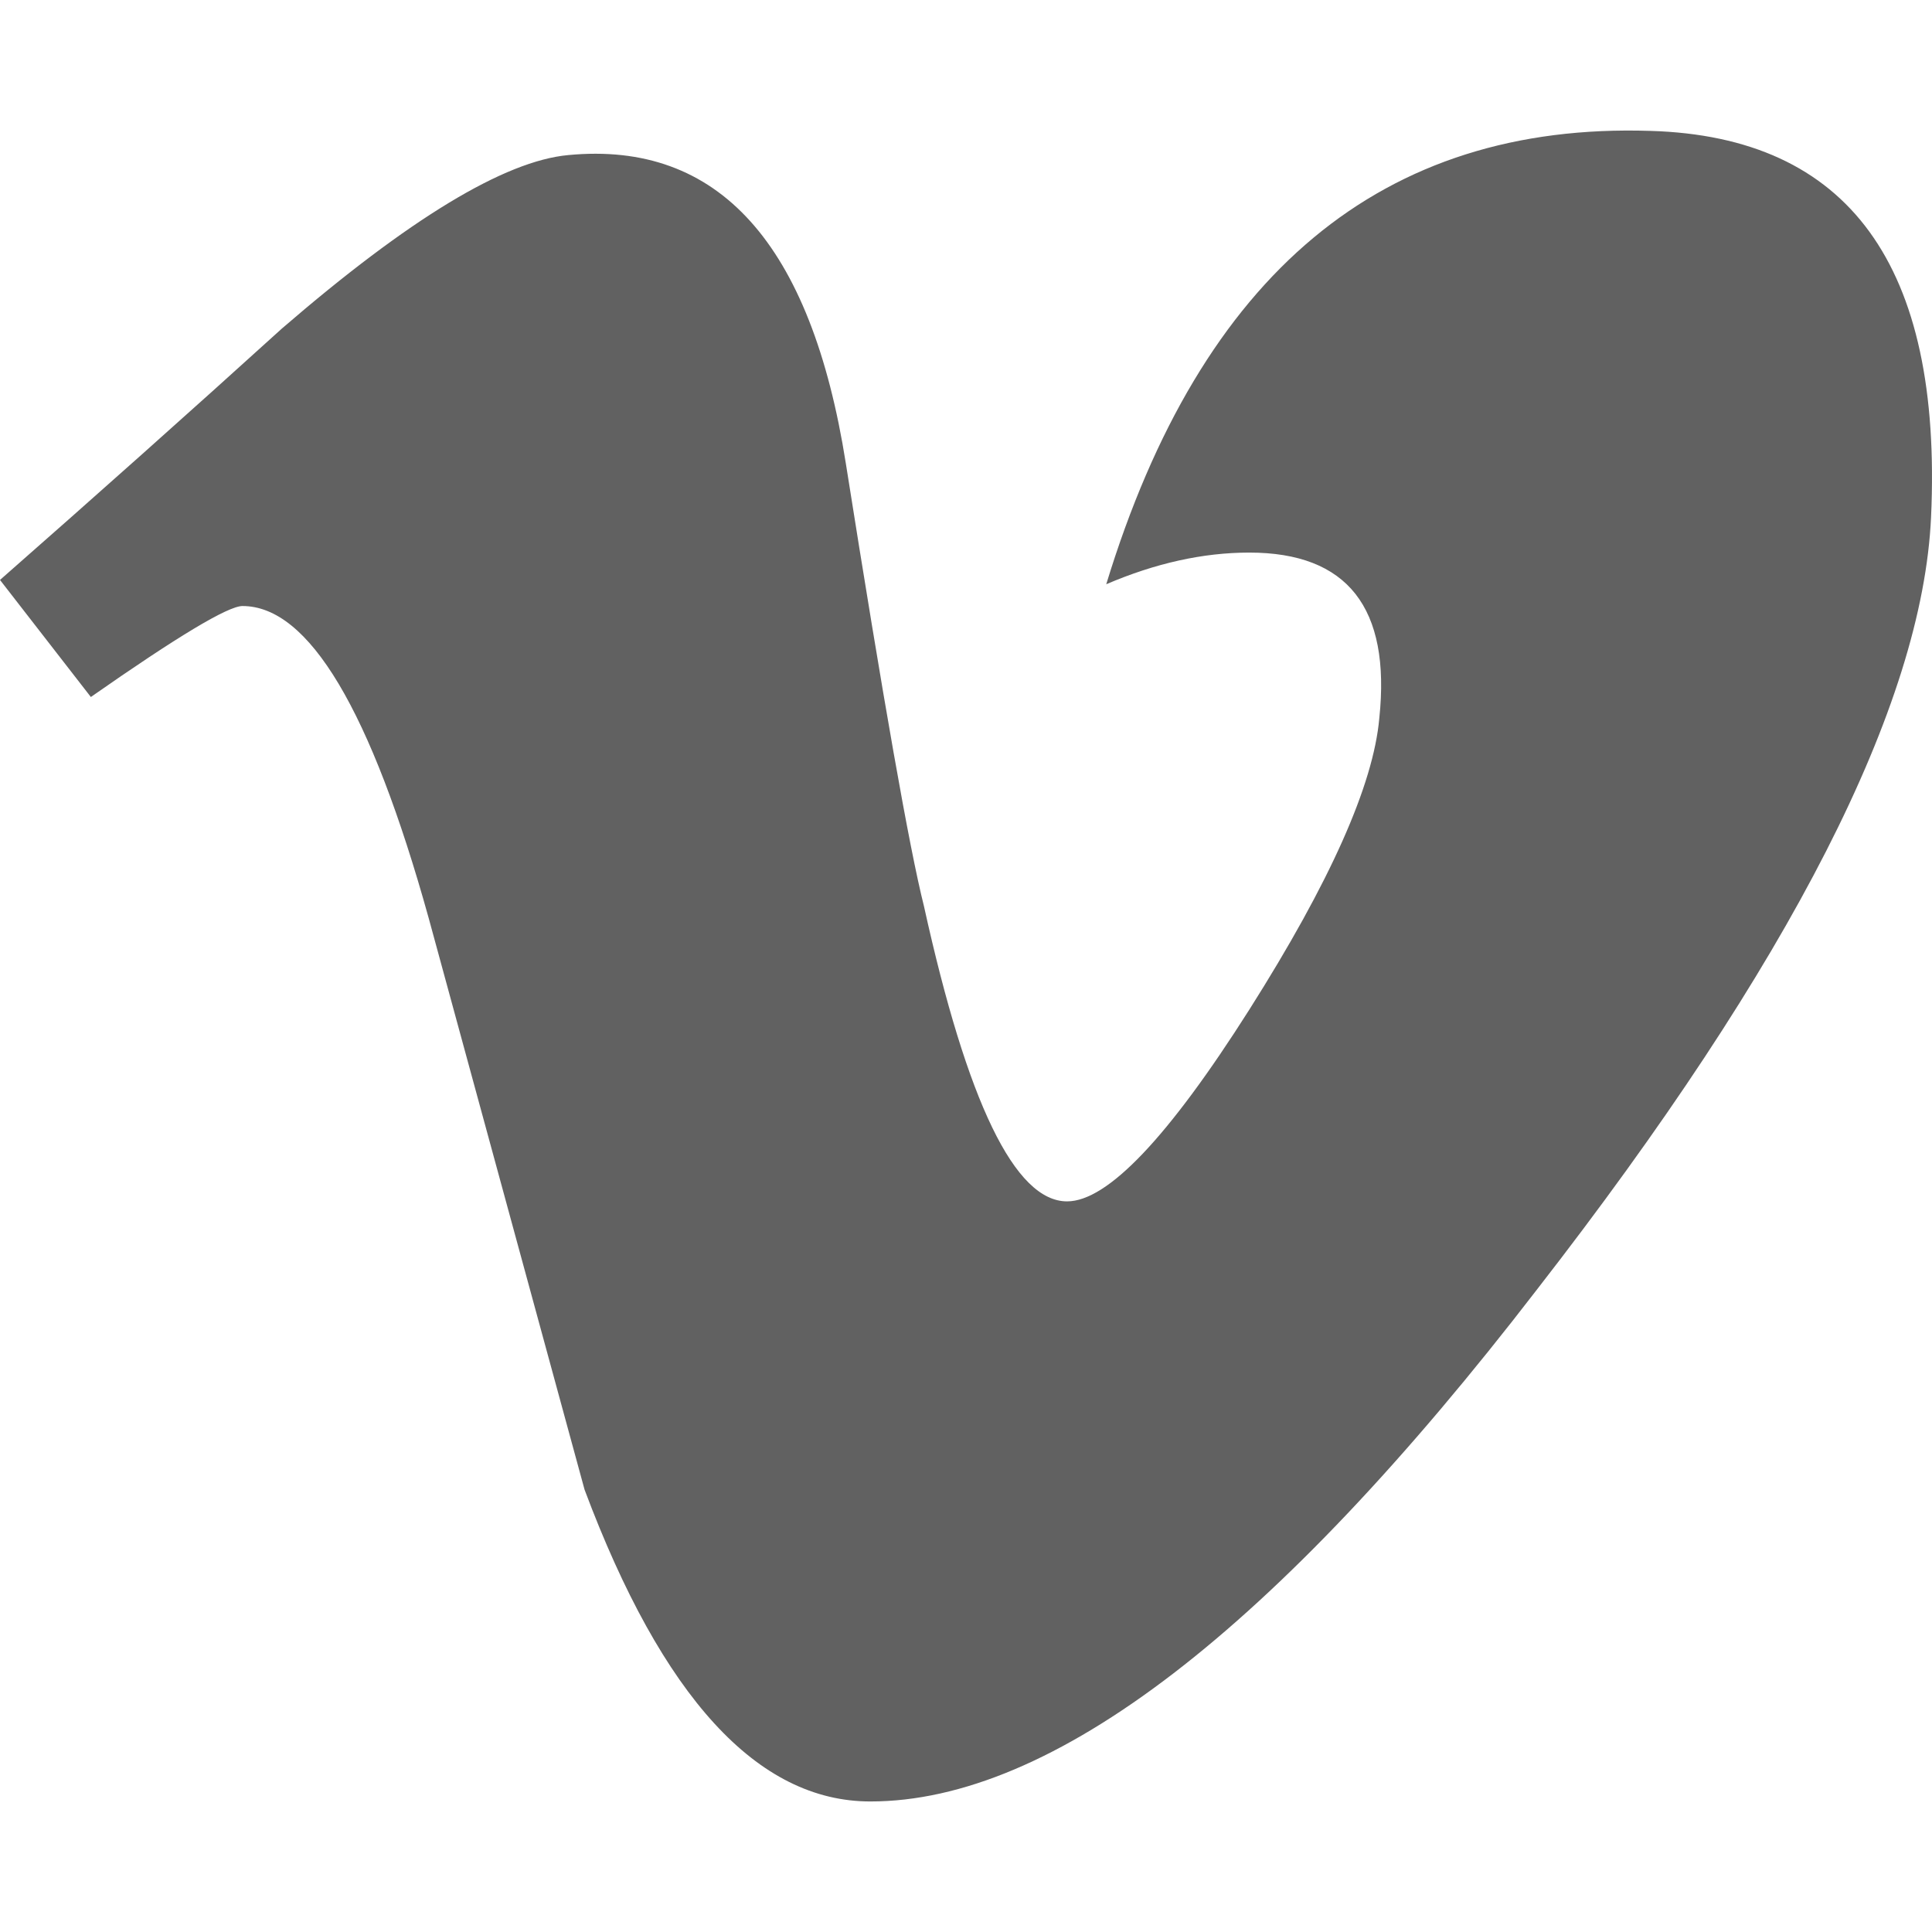
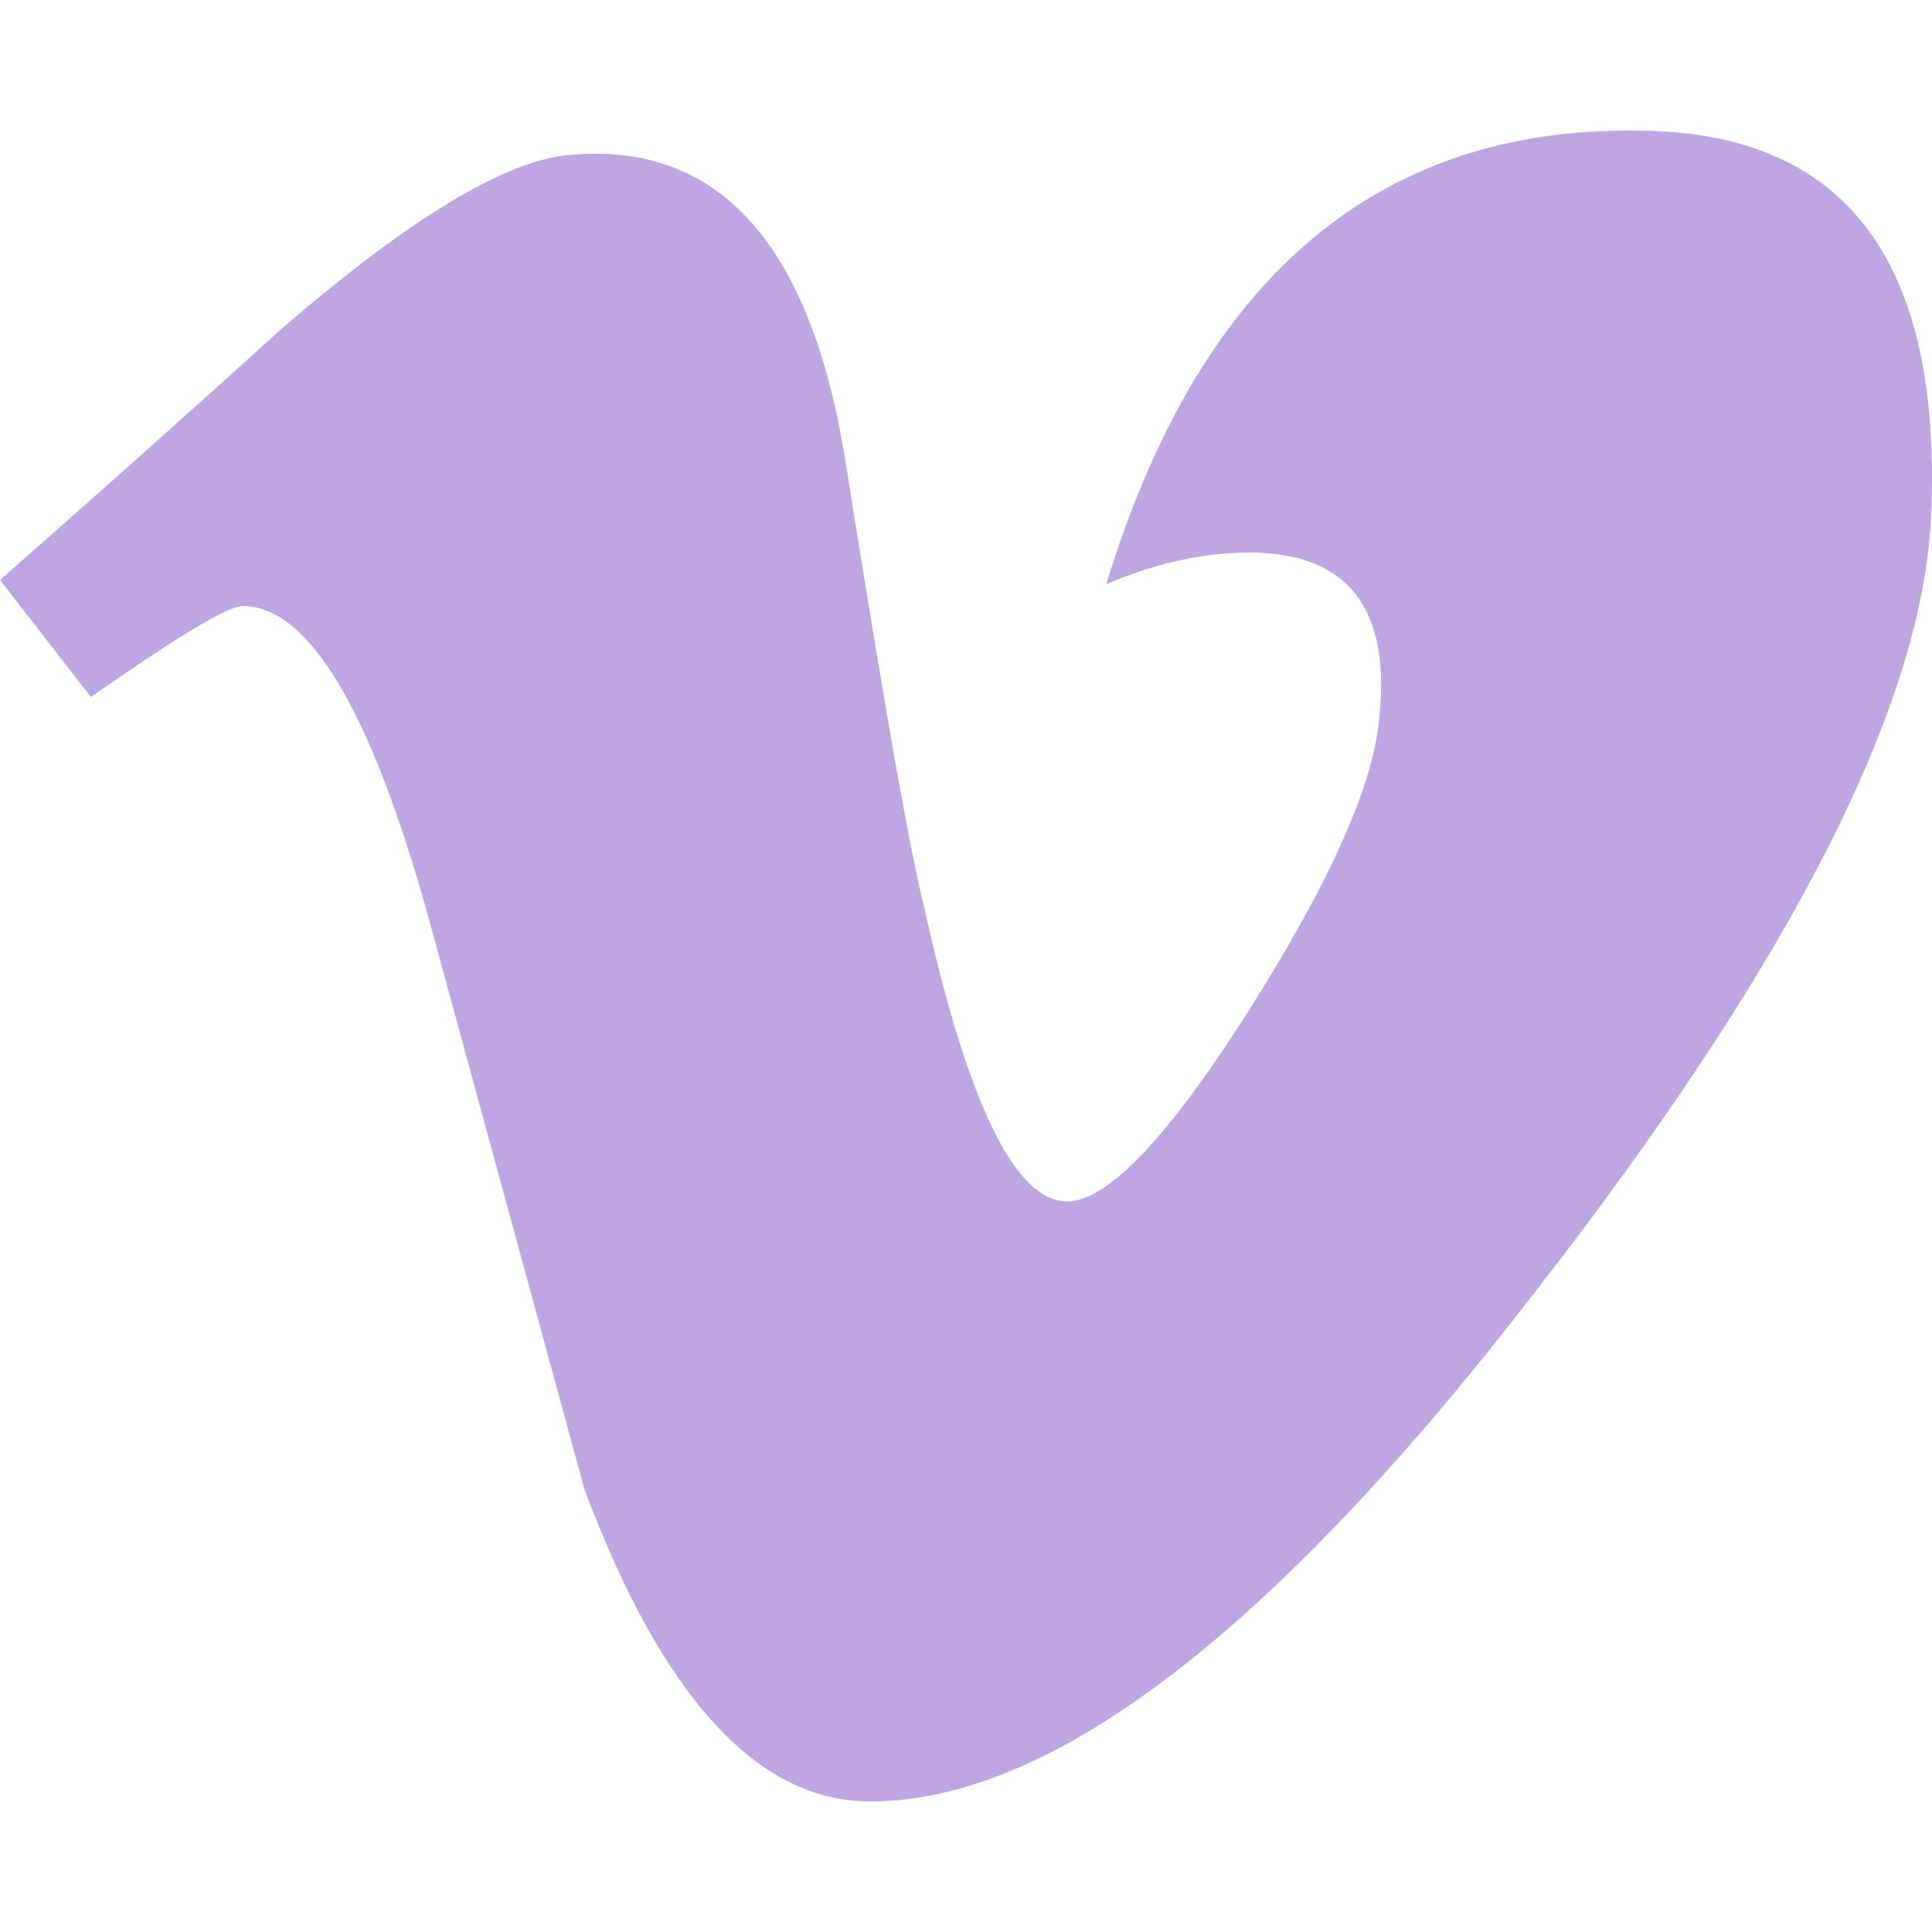
- <svg xmlns="http://www.w3.org/2000/svg" height="100%" fill="#616161" style="fill-rule:evenodd;clip-rule:evenodd;stroke-linejoin:round;stroke-miterlimit:2;" version="1.1" viewBox="0 0 512 512" width="100%" xml:space="preserve">
+ <svg xmlns="http://www.w3.org/2000/svg" height="100%" fill="#bda6e1" style="fill-rule:evenodd;clip-rule:evenodd;stroke-linejoin:round;stroke-miterlimit:2;" version="1.1" viewBox="0 0 512 512" width="100%" xml:space="preserve">
  <path d="M511.751,137.03c-2.279,49.837 -37.085,118.065 -104.422,204.686c-69.61,90.446 -128.51,135.69 -176.676,135.69c-29.852,0 -55.11,-27.532 -75.739,-82.635c-13.775,-50.511 -27.537,-101.015 -41.324,-151.525c-15.321,-55.074 -31.746,-82.641 -49.329,-82.641c-3.832,0 -17.234,8.059 -40.184,24.107l-24.077,-31.021c25.264,-22.194 50.185,-44.387 74.705,-66.623c33.707,-29.107 59.025,-44.423 75.881,-45.97c39.836,-3.831 64.361,23.405 73.566,81.697c9.949,62.897 16.839,102.018 20.7,117.322c11.501,52.193 24.142,78.259 37.935,78.259c10.704,0 26.81,-16.927 48.284,-50.793c21.426,-33.843 32.91,-59.591 34.463,-77.298c3.064,-29.208 -8.426,-43.844 -34.463,-43.844c-12.263,0 -24.904,2.816 -37.905,8.39c25.17,-82.405 73.247,-122.429 144.198,-120.144c52.612,1.541 77.427,35.655 74.387,102.343Z" style="fill-rule:nonzero;" />
</svg>
